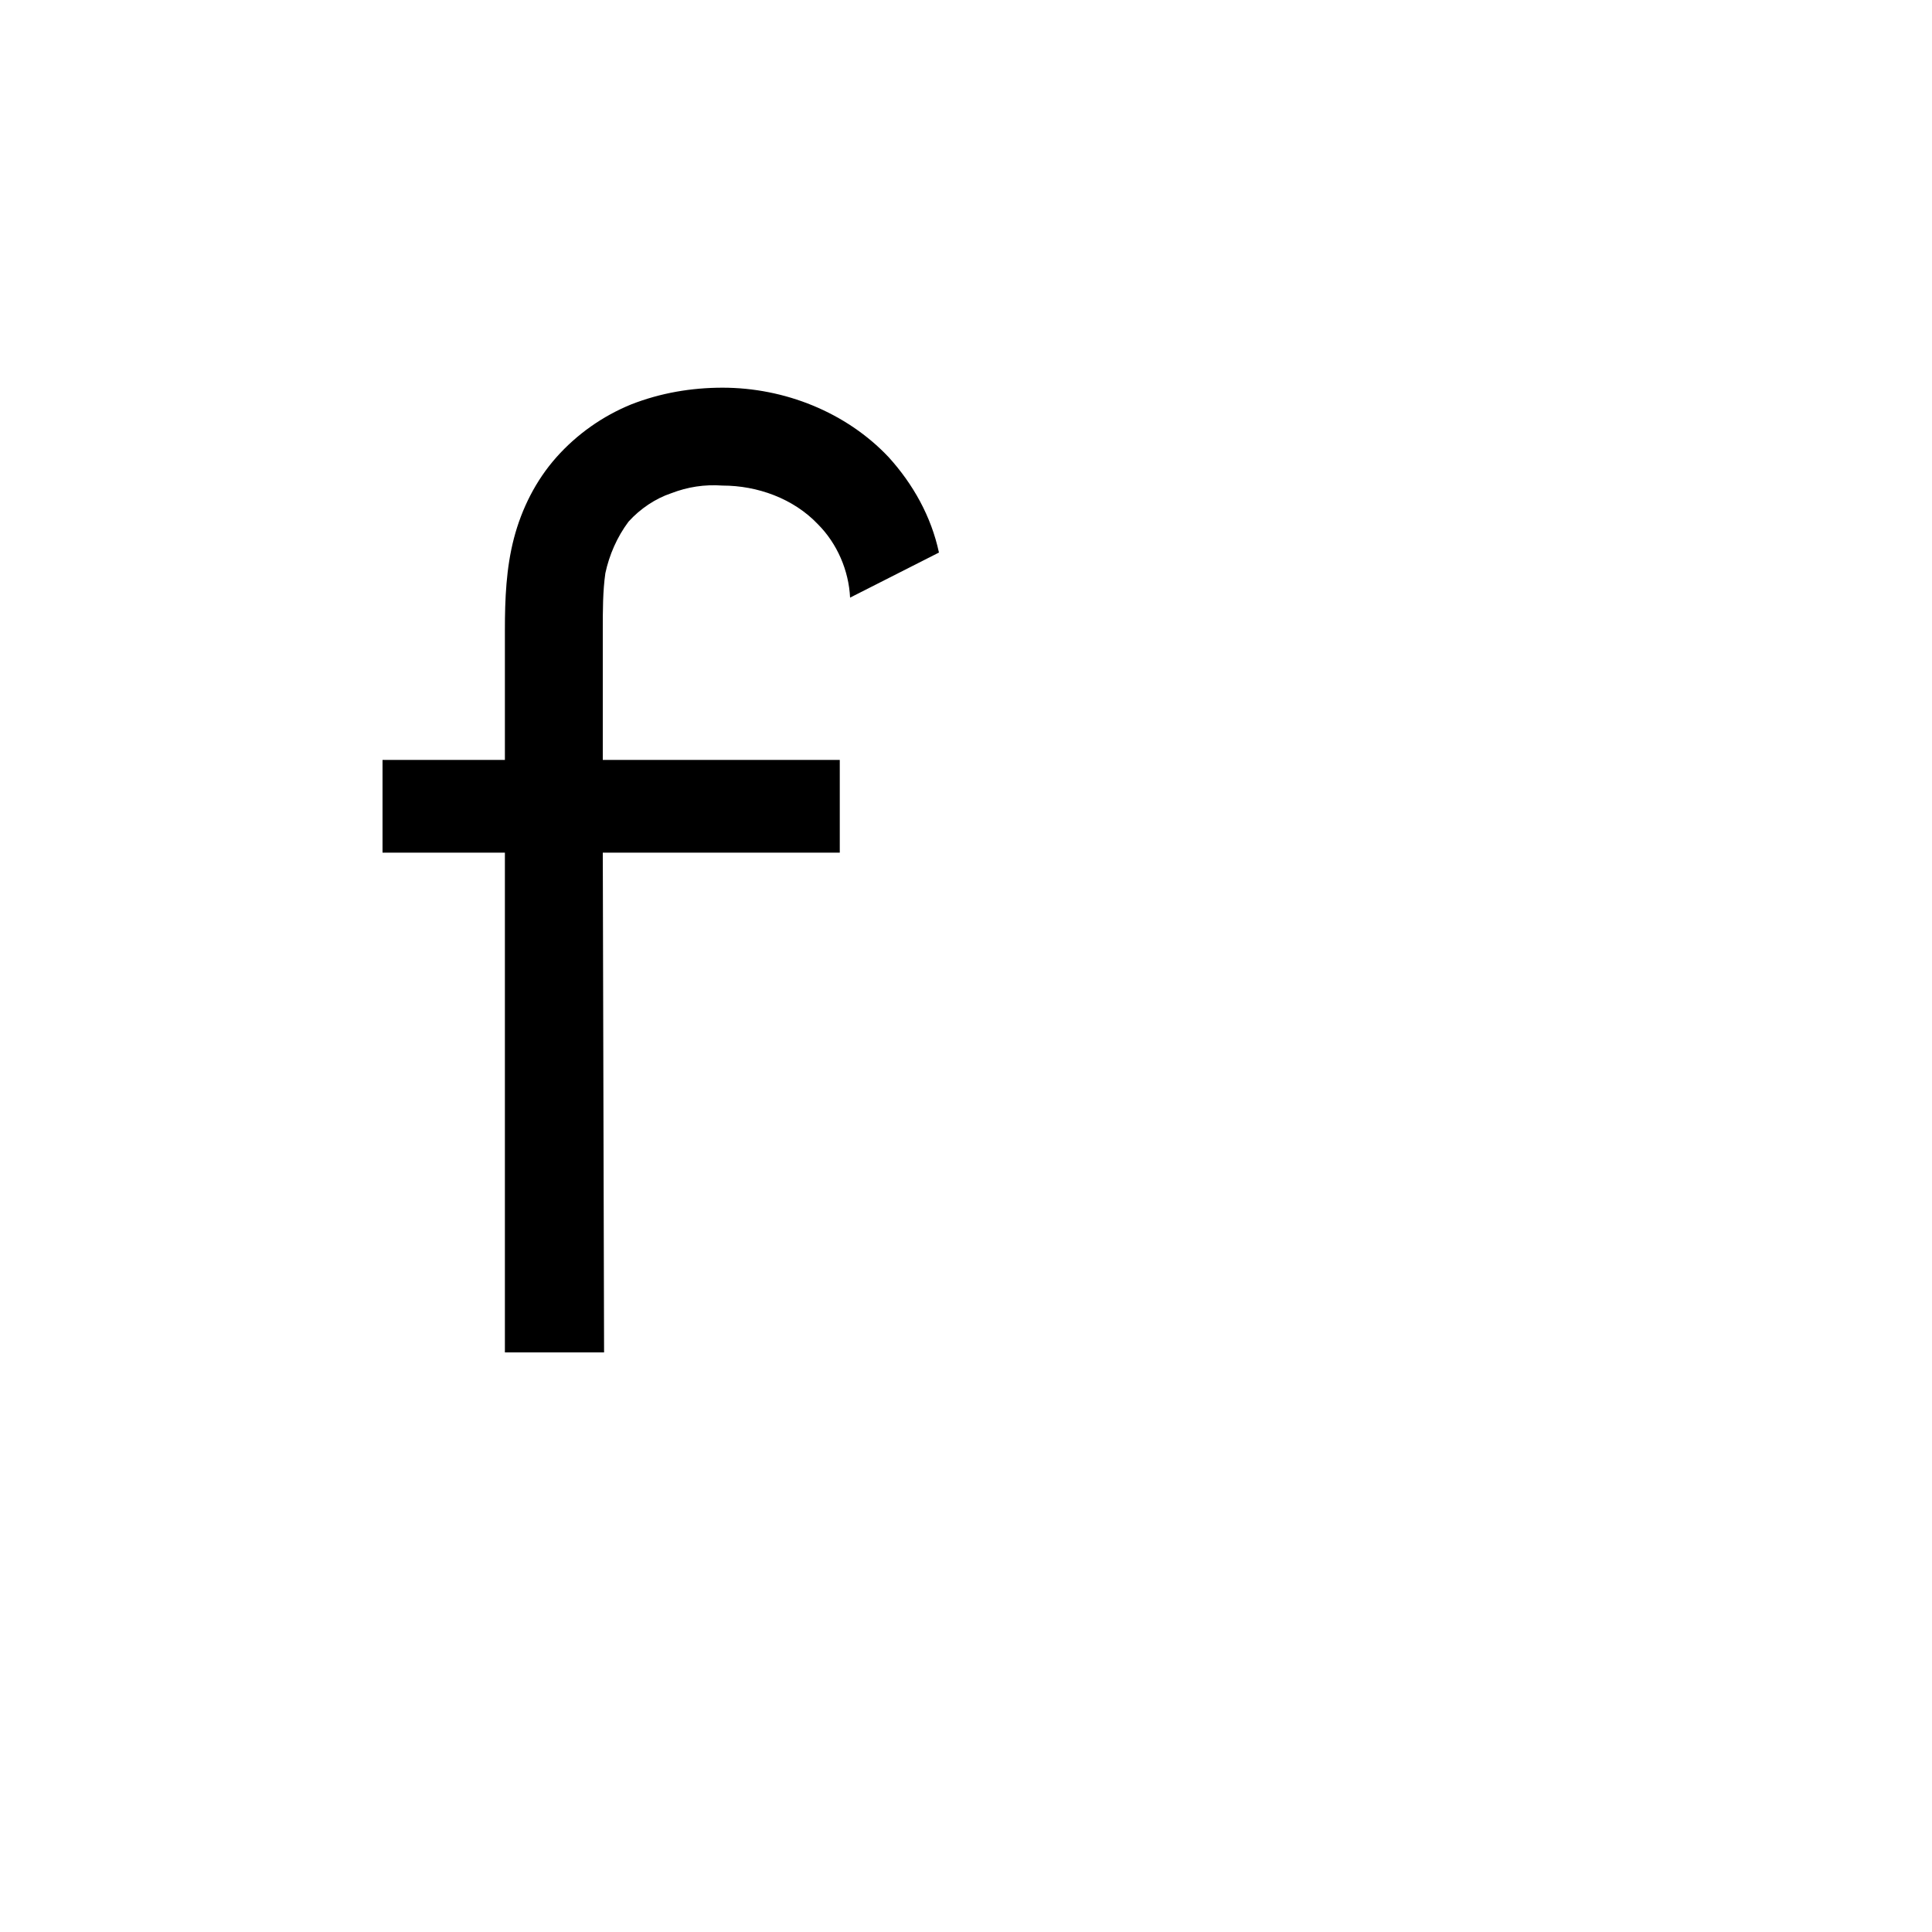
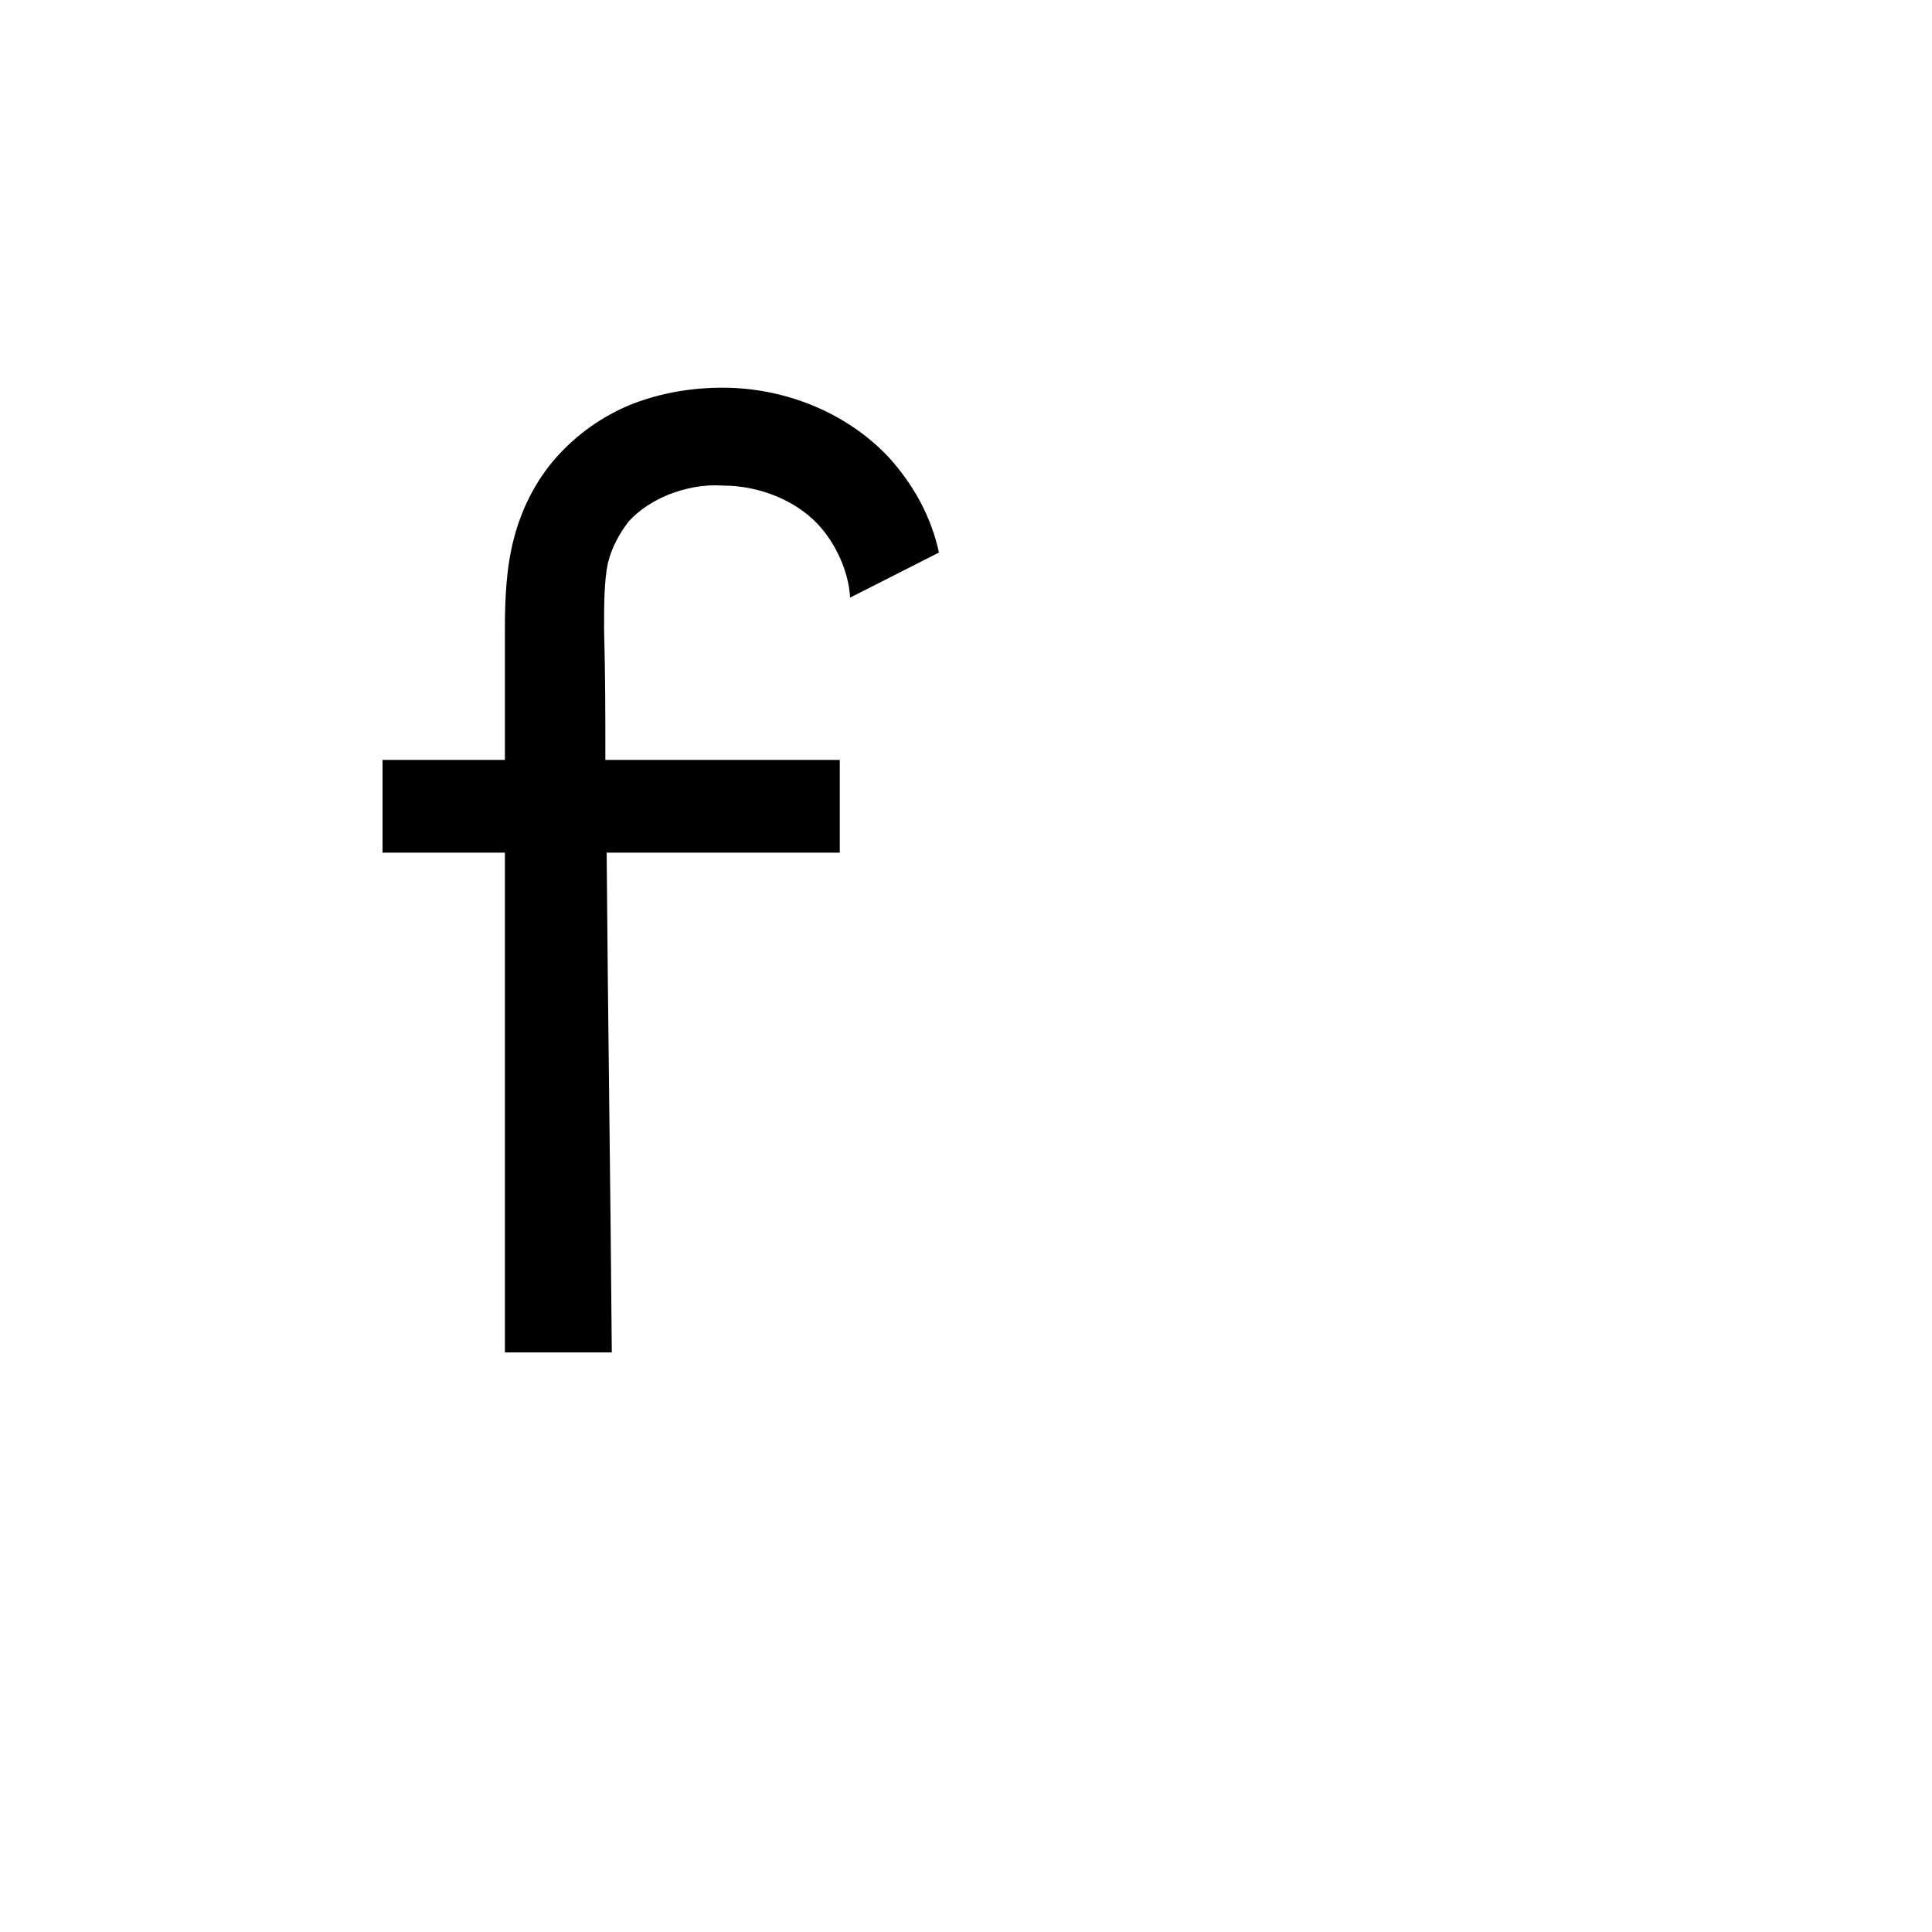
<svg xmlns="http://www.w3.org/2000/svg" viewBox="-0.25 -1.05 1.5 1.5">
-   <path d="M 0.142 -0.388 L 0.047 -0.388 L 0.047 -0.46 L 0.142 -0.46 L 0.142 -0.561 C 0.142 -0.585  0.143 -0.609  0.149 -0.632 C 0.155 -0.655  0.166 -0.677  0.182 -0.695 C 0.198 -0.713  0.218 -0.727  0.24 -0.736 C 0.263 -0.745  0.287 -0.749  0.311 -0.749 C 0.359 -0.749  0.407 -0.73  0.44 -0.695 C 0.459 -0.674  0.473 -0.649  0.479 -0.621 L 0.41 -0.586 C 0.409 -0.607  0.4 -0.628  0.385 -0.643 C 0.366 -0.663  0.338 -0.673  0.311 -0.673 C 0.297 -0.674  0.284 -0.672  0.271 -0.667 C 0.259 -0.663  0.247 -0.655  0.238 -0.645 C 0.229 -0.633  0.223 -0.619  0.22 -0.605 C 0.218 -0.591  0.218 -0.576  0.218 -0.561 L 0.218 -0.46 L 0.402 -0.46 L 0.402 -0.388 L 0.218 -0.388 L 0.219 -0 L 0.142 -0 L 0.142 -0.388 Z" fill="black" />
+   <path d="M 0.142 -0.388 L 0.047 -0.388 L 0.047 -0.46 L 0.142 -0.46 C 0.142 -0.494  0.142 -0.527  0.142 -0.561 C 0.142 -0.585  0.143 -0.609  0.149 -0.632 C 0.155 -0.655  0.166 -0.677  0.182 -0.695 C 0.198 -0.713  0.218 -0.727  0.24 -0.736 C 0.263 -0.745  0.287 -0.749  0.311 -0.749 C 0.359 -0.749  0.407 -0.73  0.44 -0.695 C 0.459 -0.674  0.473 -0.649  0.479 -0.621 L 0.41 -0.586 C 0.409 -0.606  0.399 -0.628  0.385 -0.643 C 0.367 -0.662  0.339 -0.673  0.311 -0.673 C 0.296 -0.674  0.282 -0.671  0.269 -0.666 C 0.257 -0.661  0.246 -0.654  0.238 -0.645 C 0.231 -0.636  0.225 -0.625  0.222 -0.613 C 0.219 -0.599  0.219 -0.58  0.219 -0.561 C 0.22 -0.527  0.22 -0.494  0.22 -0.46 L 0.402 -0.46 L 0.402 -0.388 L 0.221 -0.388 C 0.222 -0.259  0.224 -0.129  0.225 -0 L 0.142 -0 C 0.142 -0.129  0.142 -0.259  0.142 -0.388 Z" fill="black" />
</svg>
